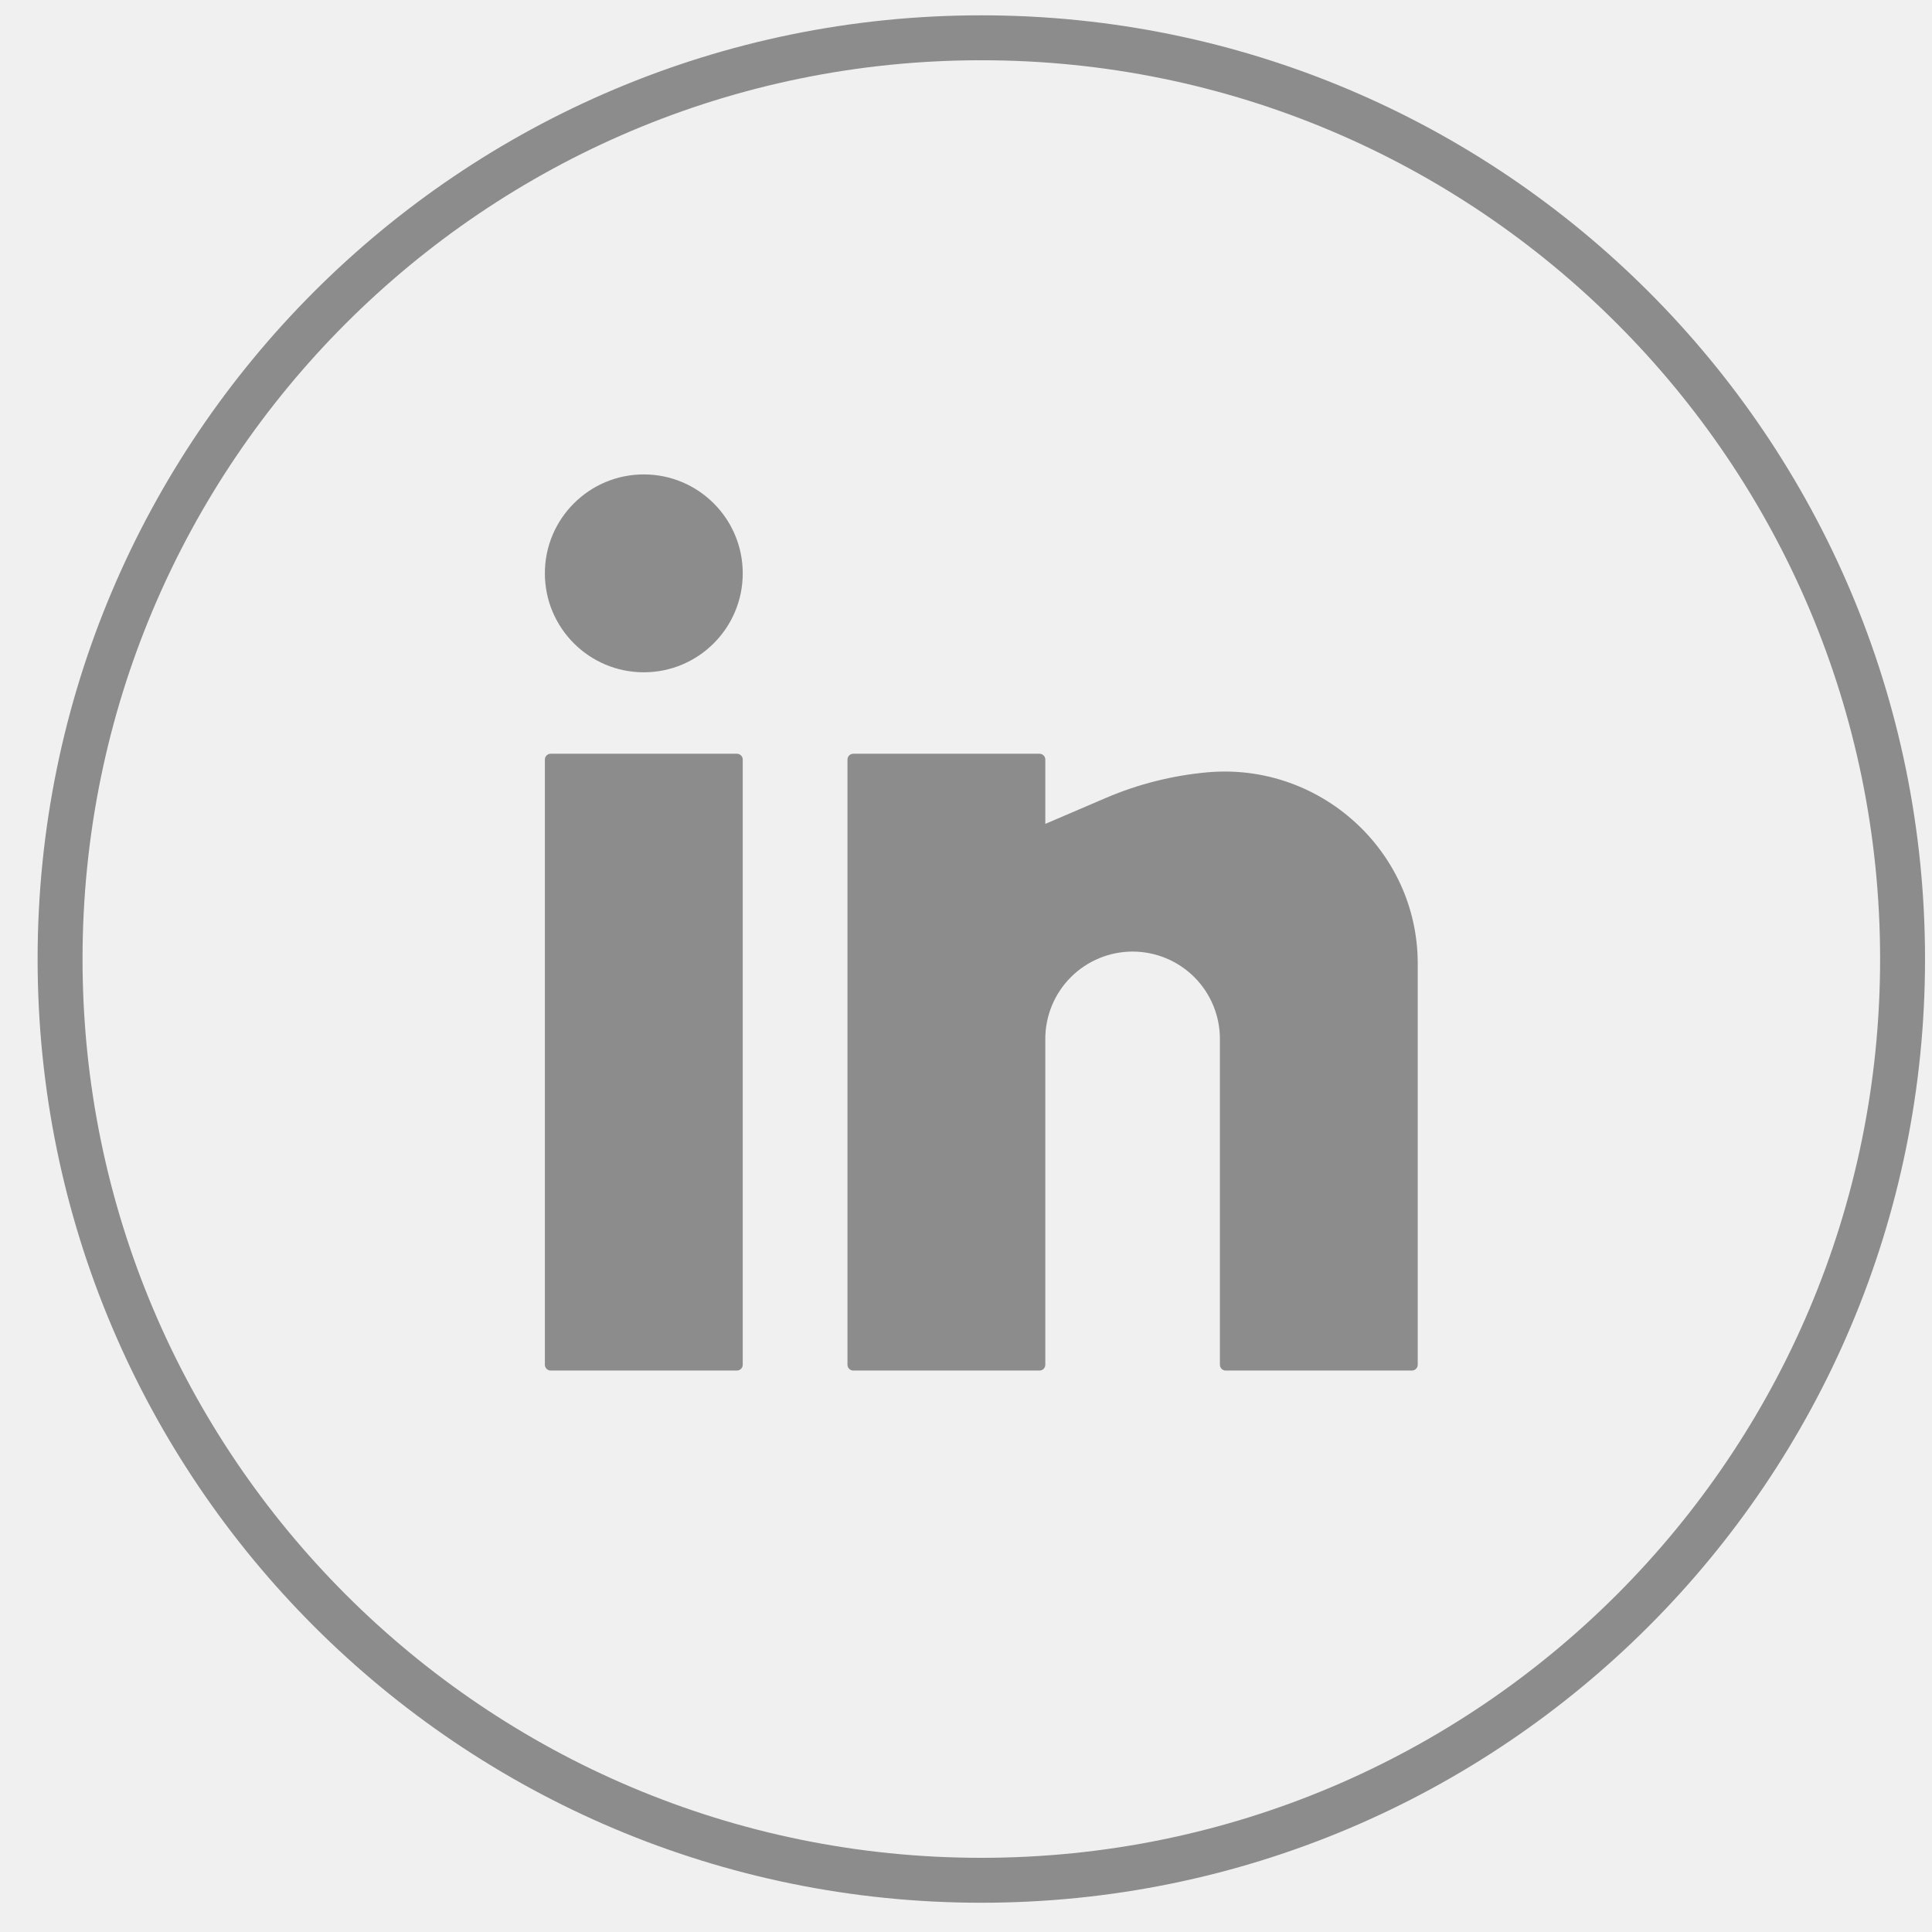
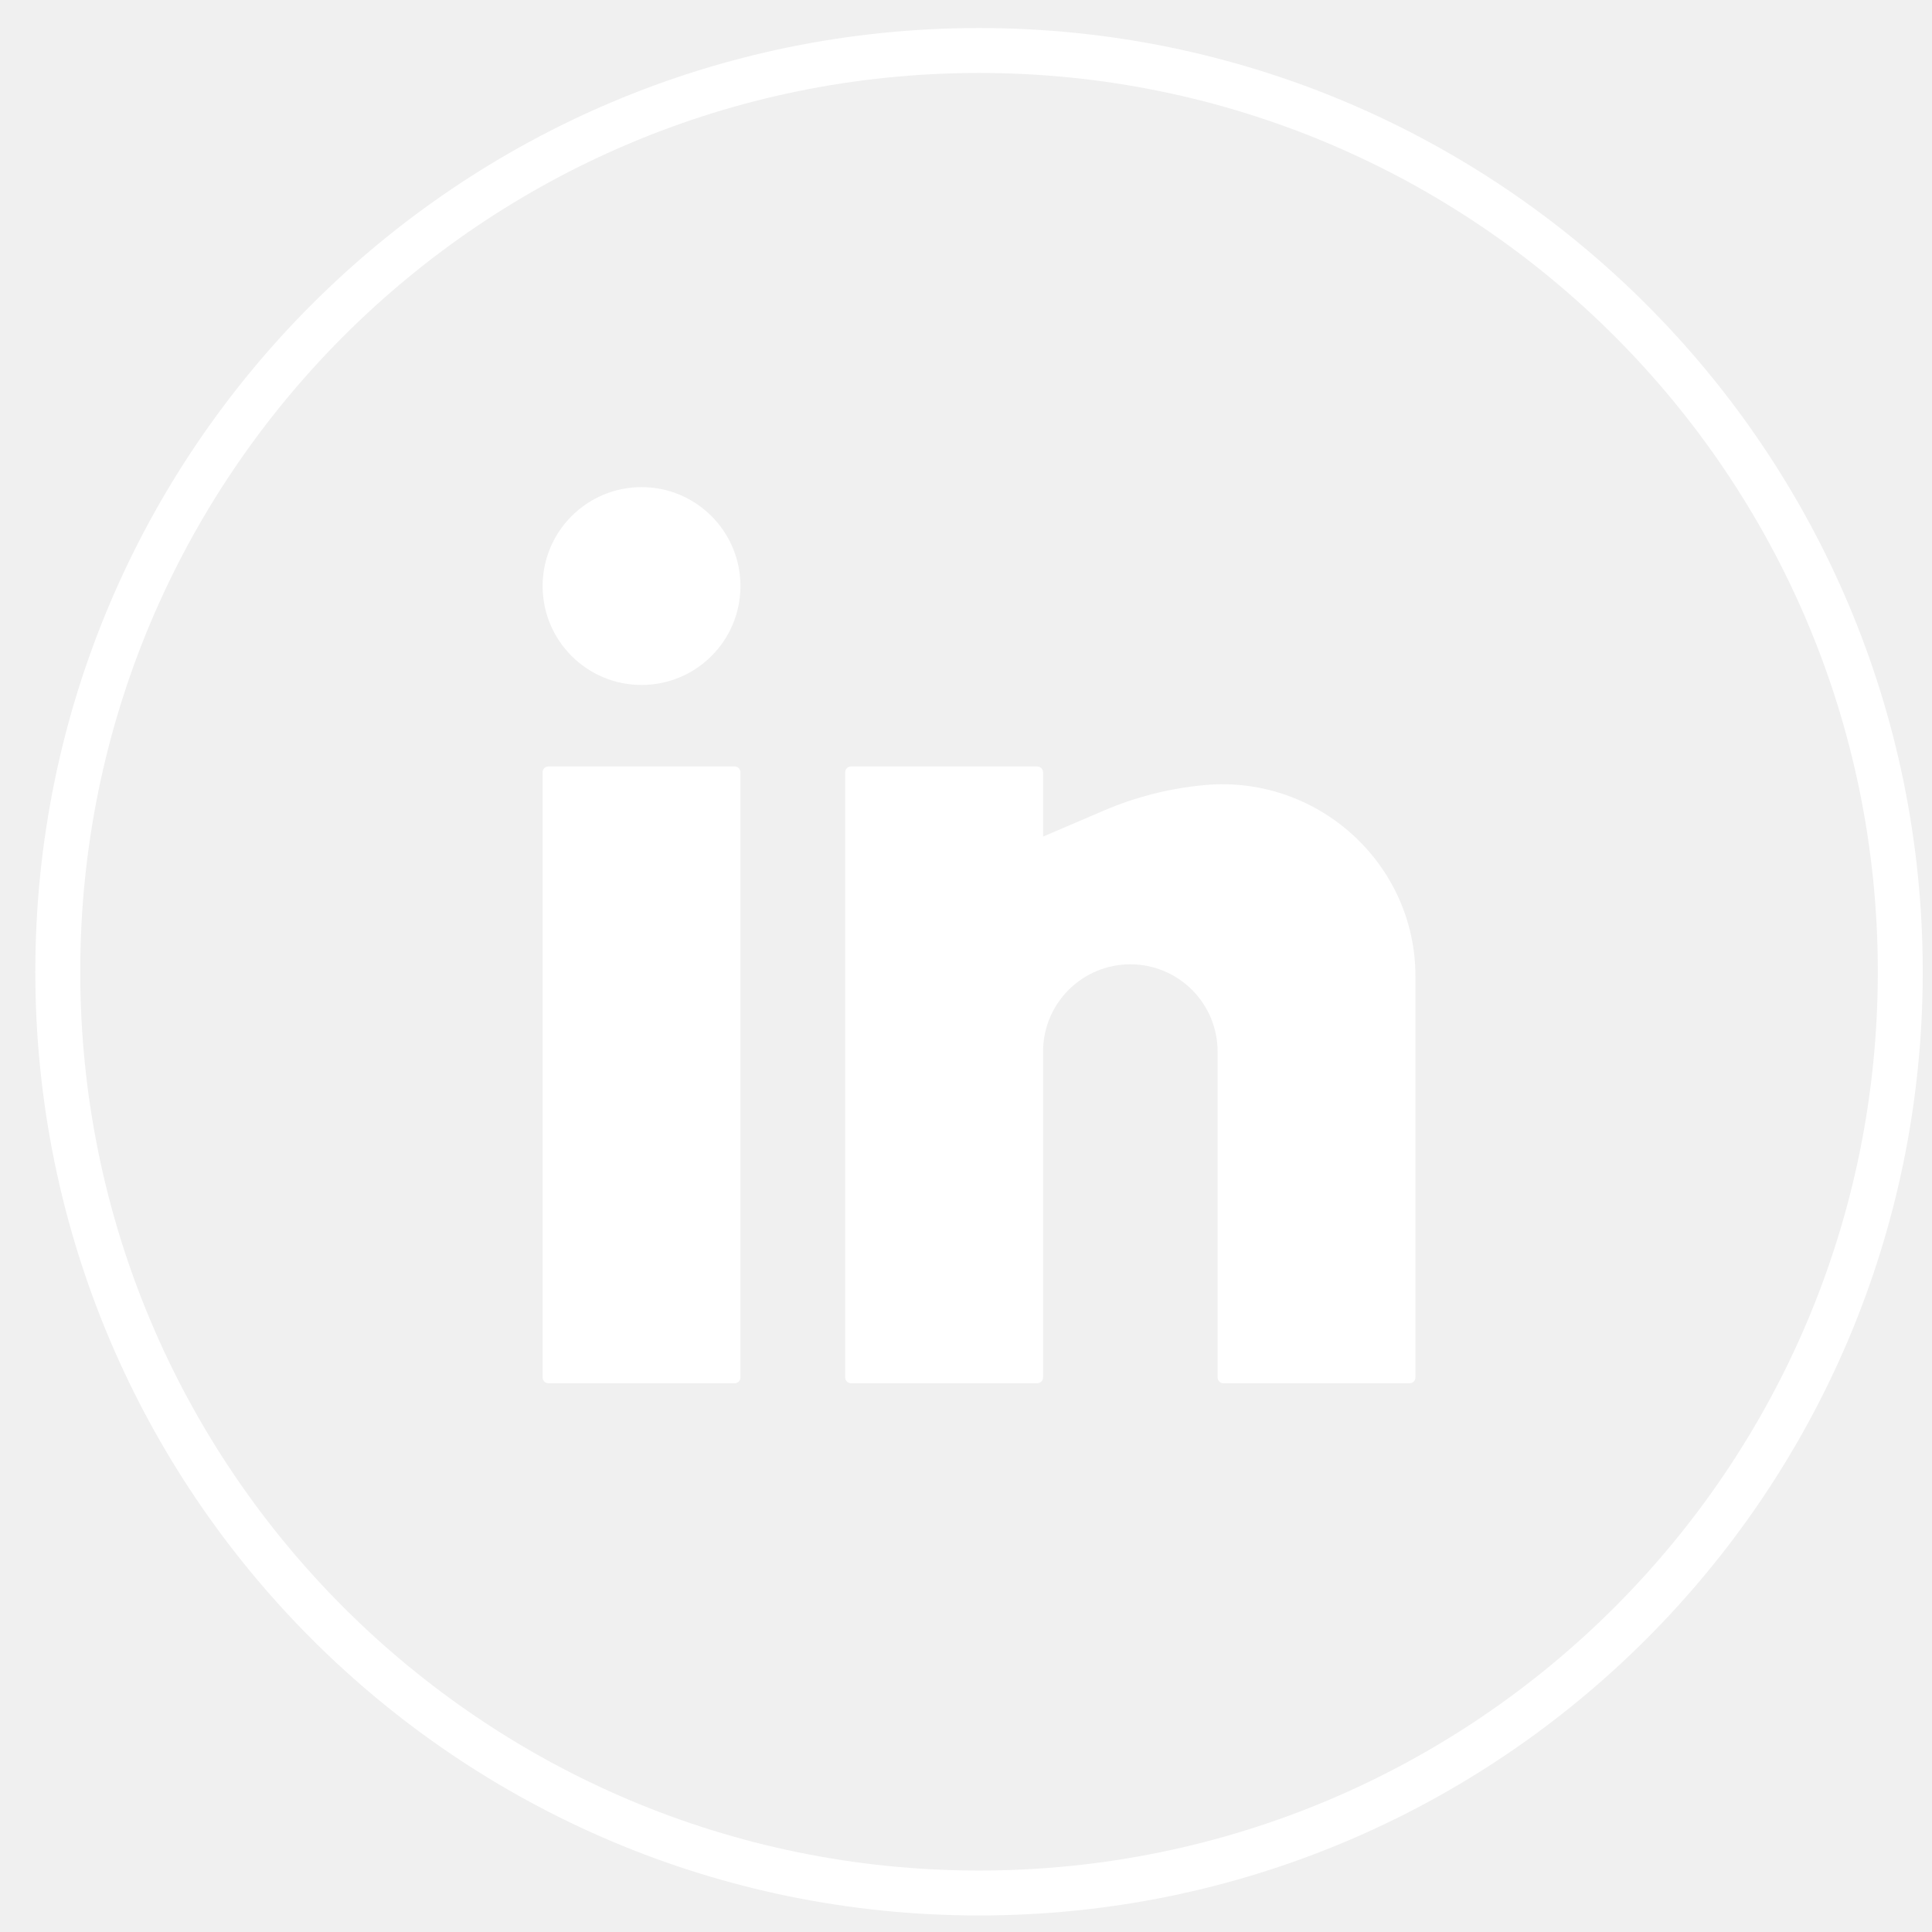
<svg xmlns="http://www.w3.org/2000/svg" width="43" height="43" viewBox="0 0 43 43" fill="none">
-   <circle cx="21.841" cy="21.345" r="20.504" stroke="#8C8C8C" />
-   <path d="M14.329 10.559C13.113 10.559 12.127 11.545 12.127 12.761C12.127 13.977 13.113 14.963 14.329 14.963C15.545 14.963 16.531 13.977 16.531 12.761C16.531 11.545 15.545 10.559 14.329 10.559Z" fill="#8C8C8C" />
-   <path d="M12.257 16.776C12.185 16.776 12.127 16.834 12.127 16.905V30.375C12.127 30.446 12.185 30.504 12.257 30.504H16.401C16.473 30.504 16.531 30.446 16.531 30.375V16.905C16.531 16.834 16.473 16.776 16.401 16.776H12.257Z" fill="#8C8C8C" />
-   <path d="M18.991 16.776C18.92 16.776 18.862 16.834 18.862 16.905V30.375C18.862 30.446 18.92 30.504 18.991 30.504H23.136C23.207 30.504 23.265 30.446 23.265 30.375V23.122C23.265 22.607 23.47 22.113 23.834 21.748C24.199 21.384 24.693 21.179 25.208 21.179C25.723 21.179 26.217 21.384 26.582 21.748C26.946 22.113 27.151 22.607 27.151 23.122V30.375C27.151 30.446 27.209 30.504 27.28 30.504H31.425C31.496 30.504 31.554 30.446 31.554 30.375V21.444C31.554 18.93 29.367 16.962 26.866 17.19C26.094 17.26 25.331 17.452 24.619 17.757L23.265 18.337V16.905C23.265 16.834 23.207 16.776 23.136 16.776H18.991Z" fill="#8C8C8C" />
+   <circle cx="21.79" cy="21.628" r="20.504" stroke="white" />
+   <path d="M14.279 10.842C13.063 10.842 12.077 11.828 12.077 13.044C12.077 14.26 13.063 15.245 14.279 15.245C15.495 15.245 16.48 14.26 16.48 13.044C16.48 11.828 15.495 10.842 14.279 10.842Z" fill="white" />
+   <path d="M12.206 17.059C12.135 17.059 12.077 17.117 12.077 17.188V30.657C12.077 30.729 12.135 30.787 12.206 30.787H16.351C16.422 30.787 16.48 30.729 16.48 30.657V17.188C16.48 17.117 16.422 17.059 16.351 17.059H12.206Z" fill="white" />
+   <path d="M18.941 17.059C18.869 17.059 18.811 17.117 18.811 17.188V30.657C18.811 30.729 18.869 30.787 18.941 30.787H23.085C23.157 30.787 23.215 30.729 23.215 30.657V23.405C23.215 22.89 23.419 22.395 23.784 22.031C24.148 21.667 24.642 21.462 25.157 21.462C25.673 21.462 26.167 21.667 26.531 22.031C26.895 22.395 27.1 22.89 27.1 23.405V30.657C27.1 30.729 27.158 30.787 27.23 30.787H31.374C31.445 30.787 31.503 30.729 31.503 30.657V21.727C31.503 19.212 29.317 17.245 26.815 17.473C26.044 17.543 25.281 17.735 24.569 18.04L23.215 18.62V17.188C23.215 17.117 23.157 17.059 23.085 17.059H18.941Z" fill="white" />
</svg>
